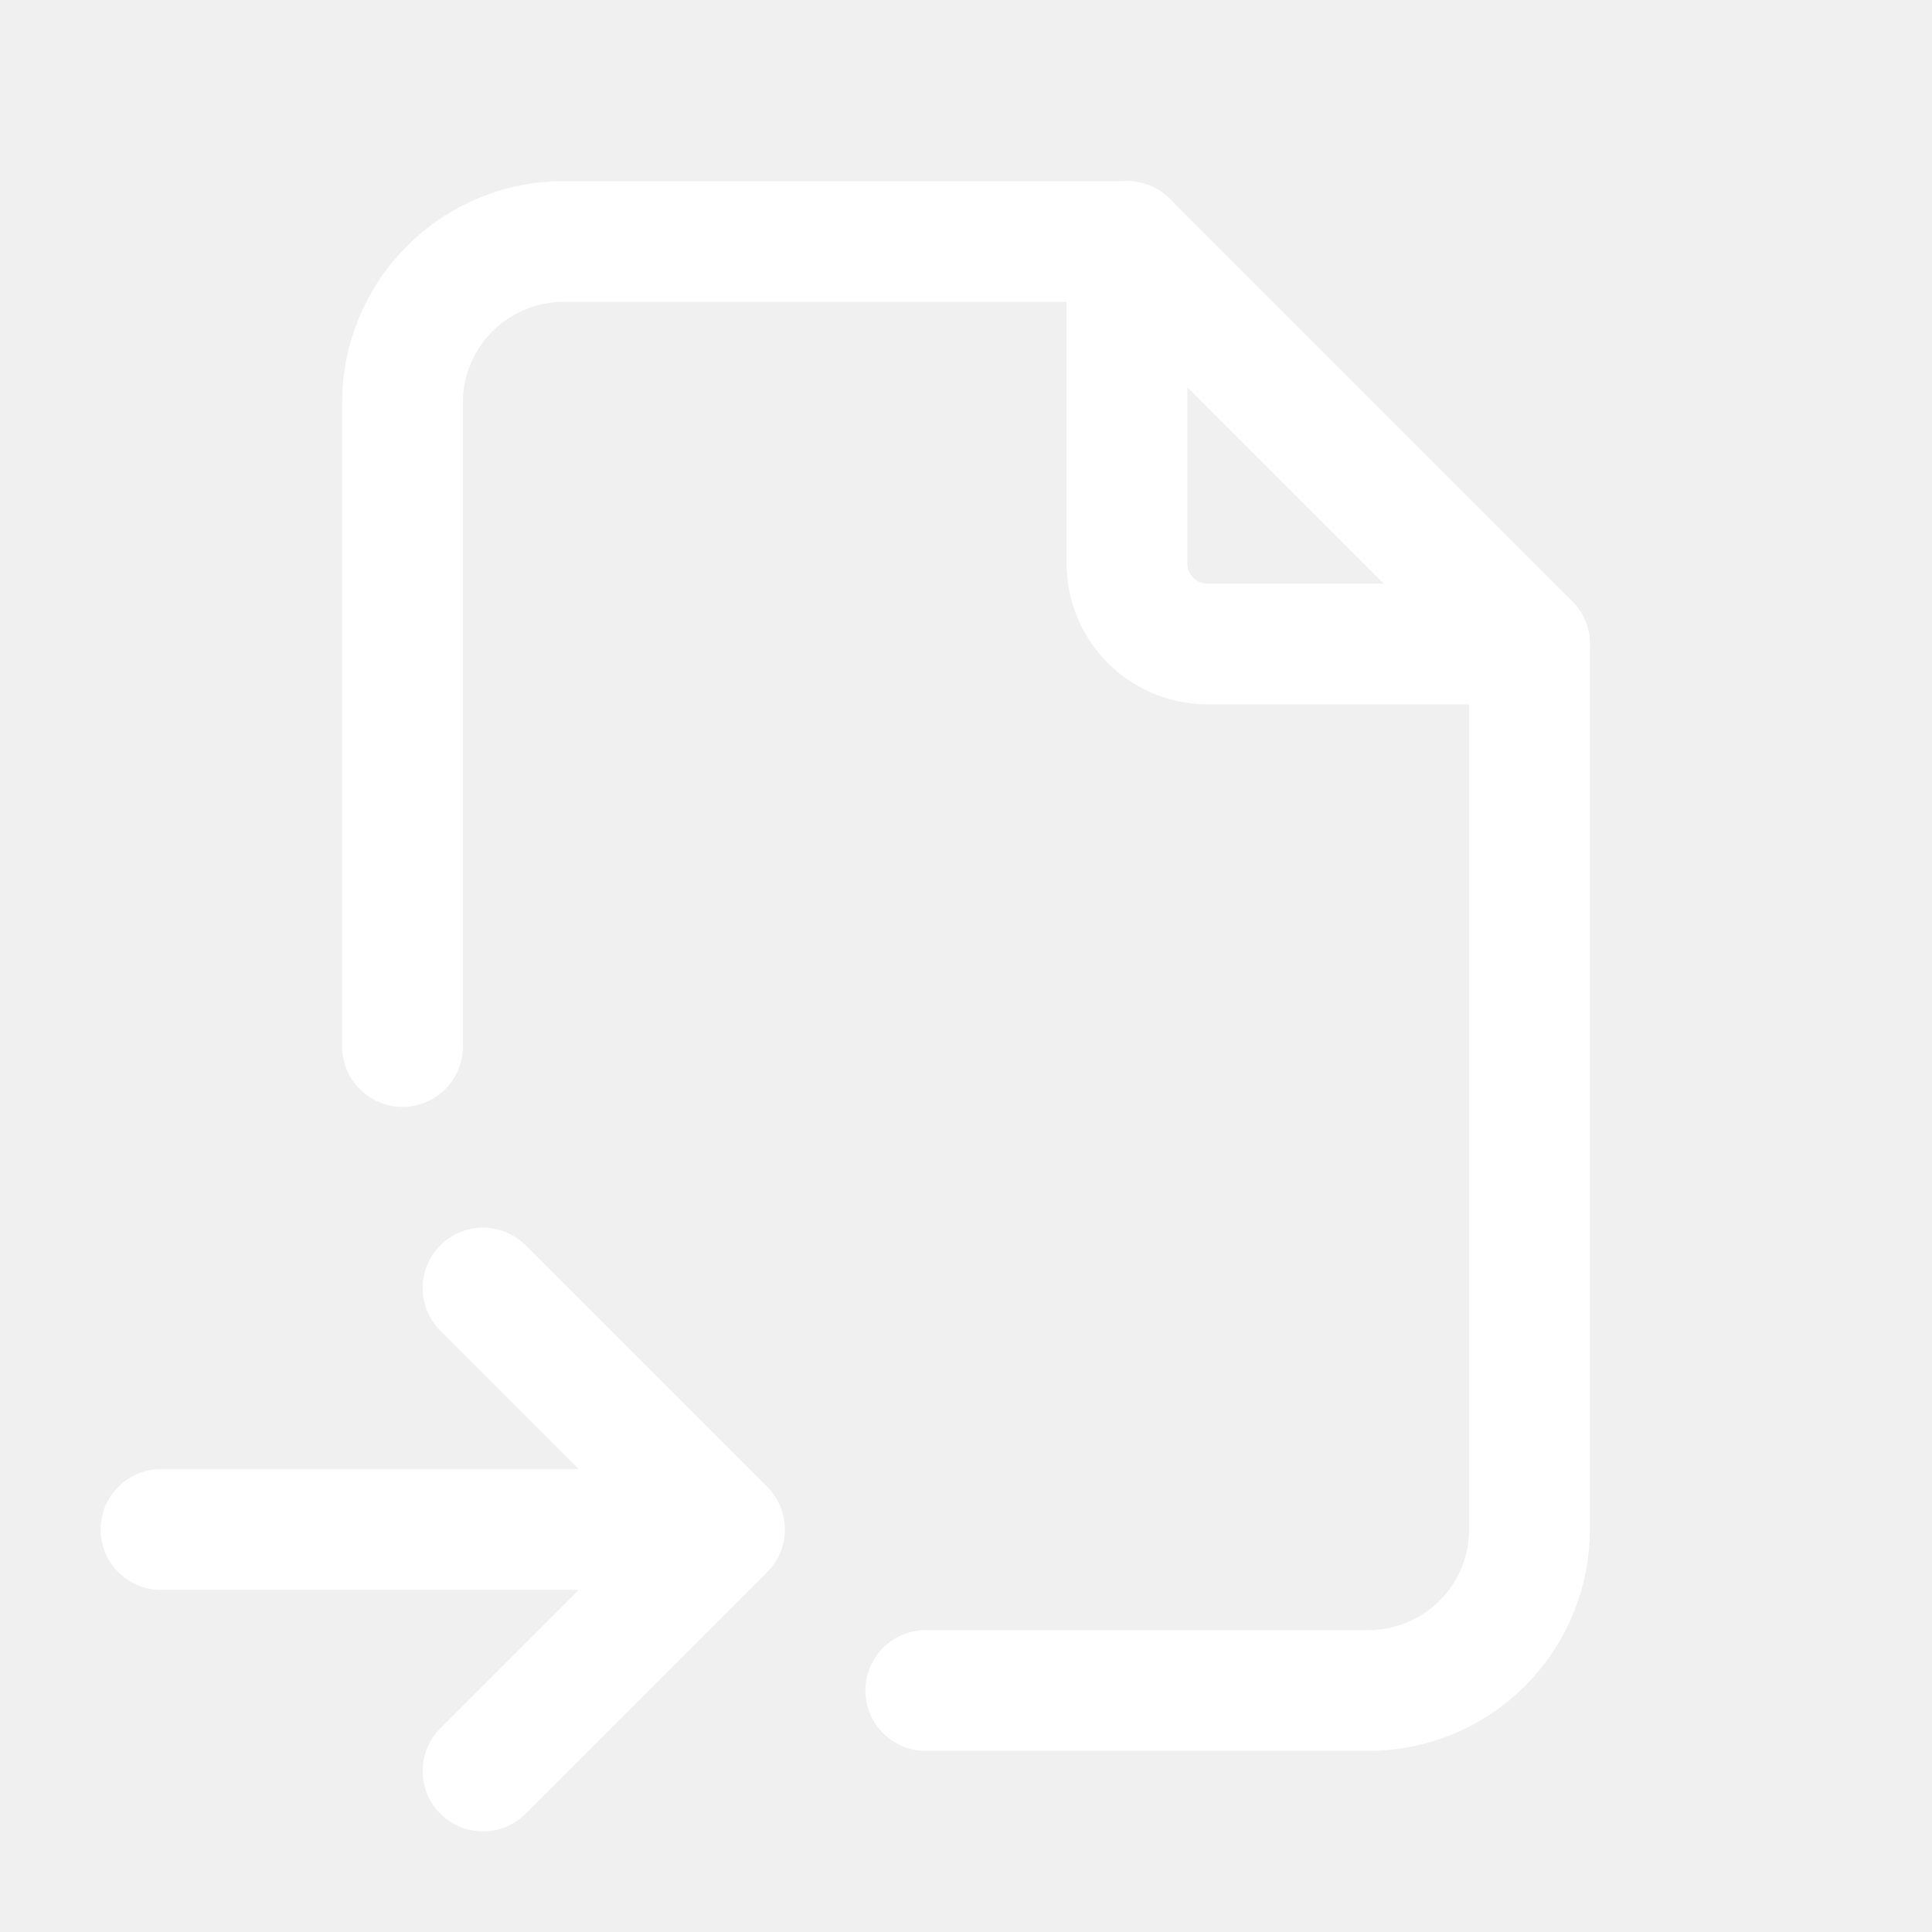
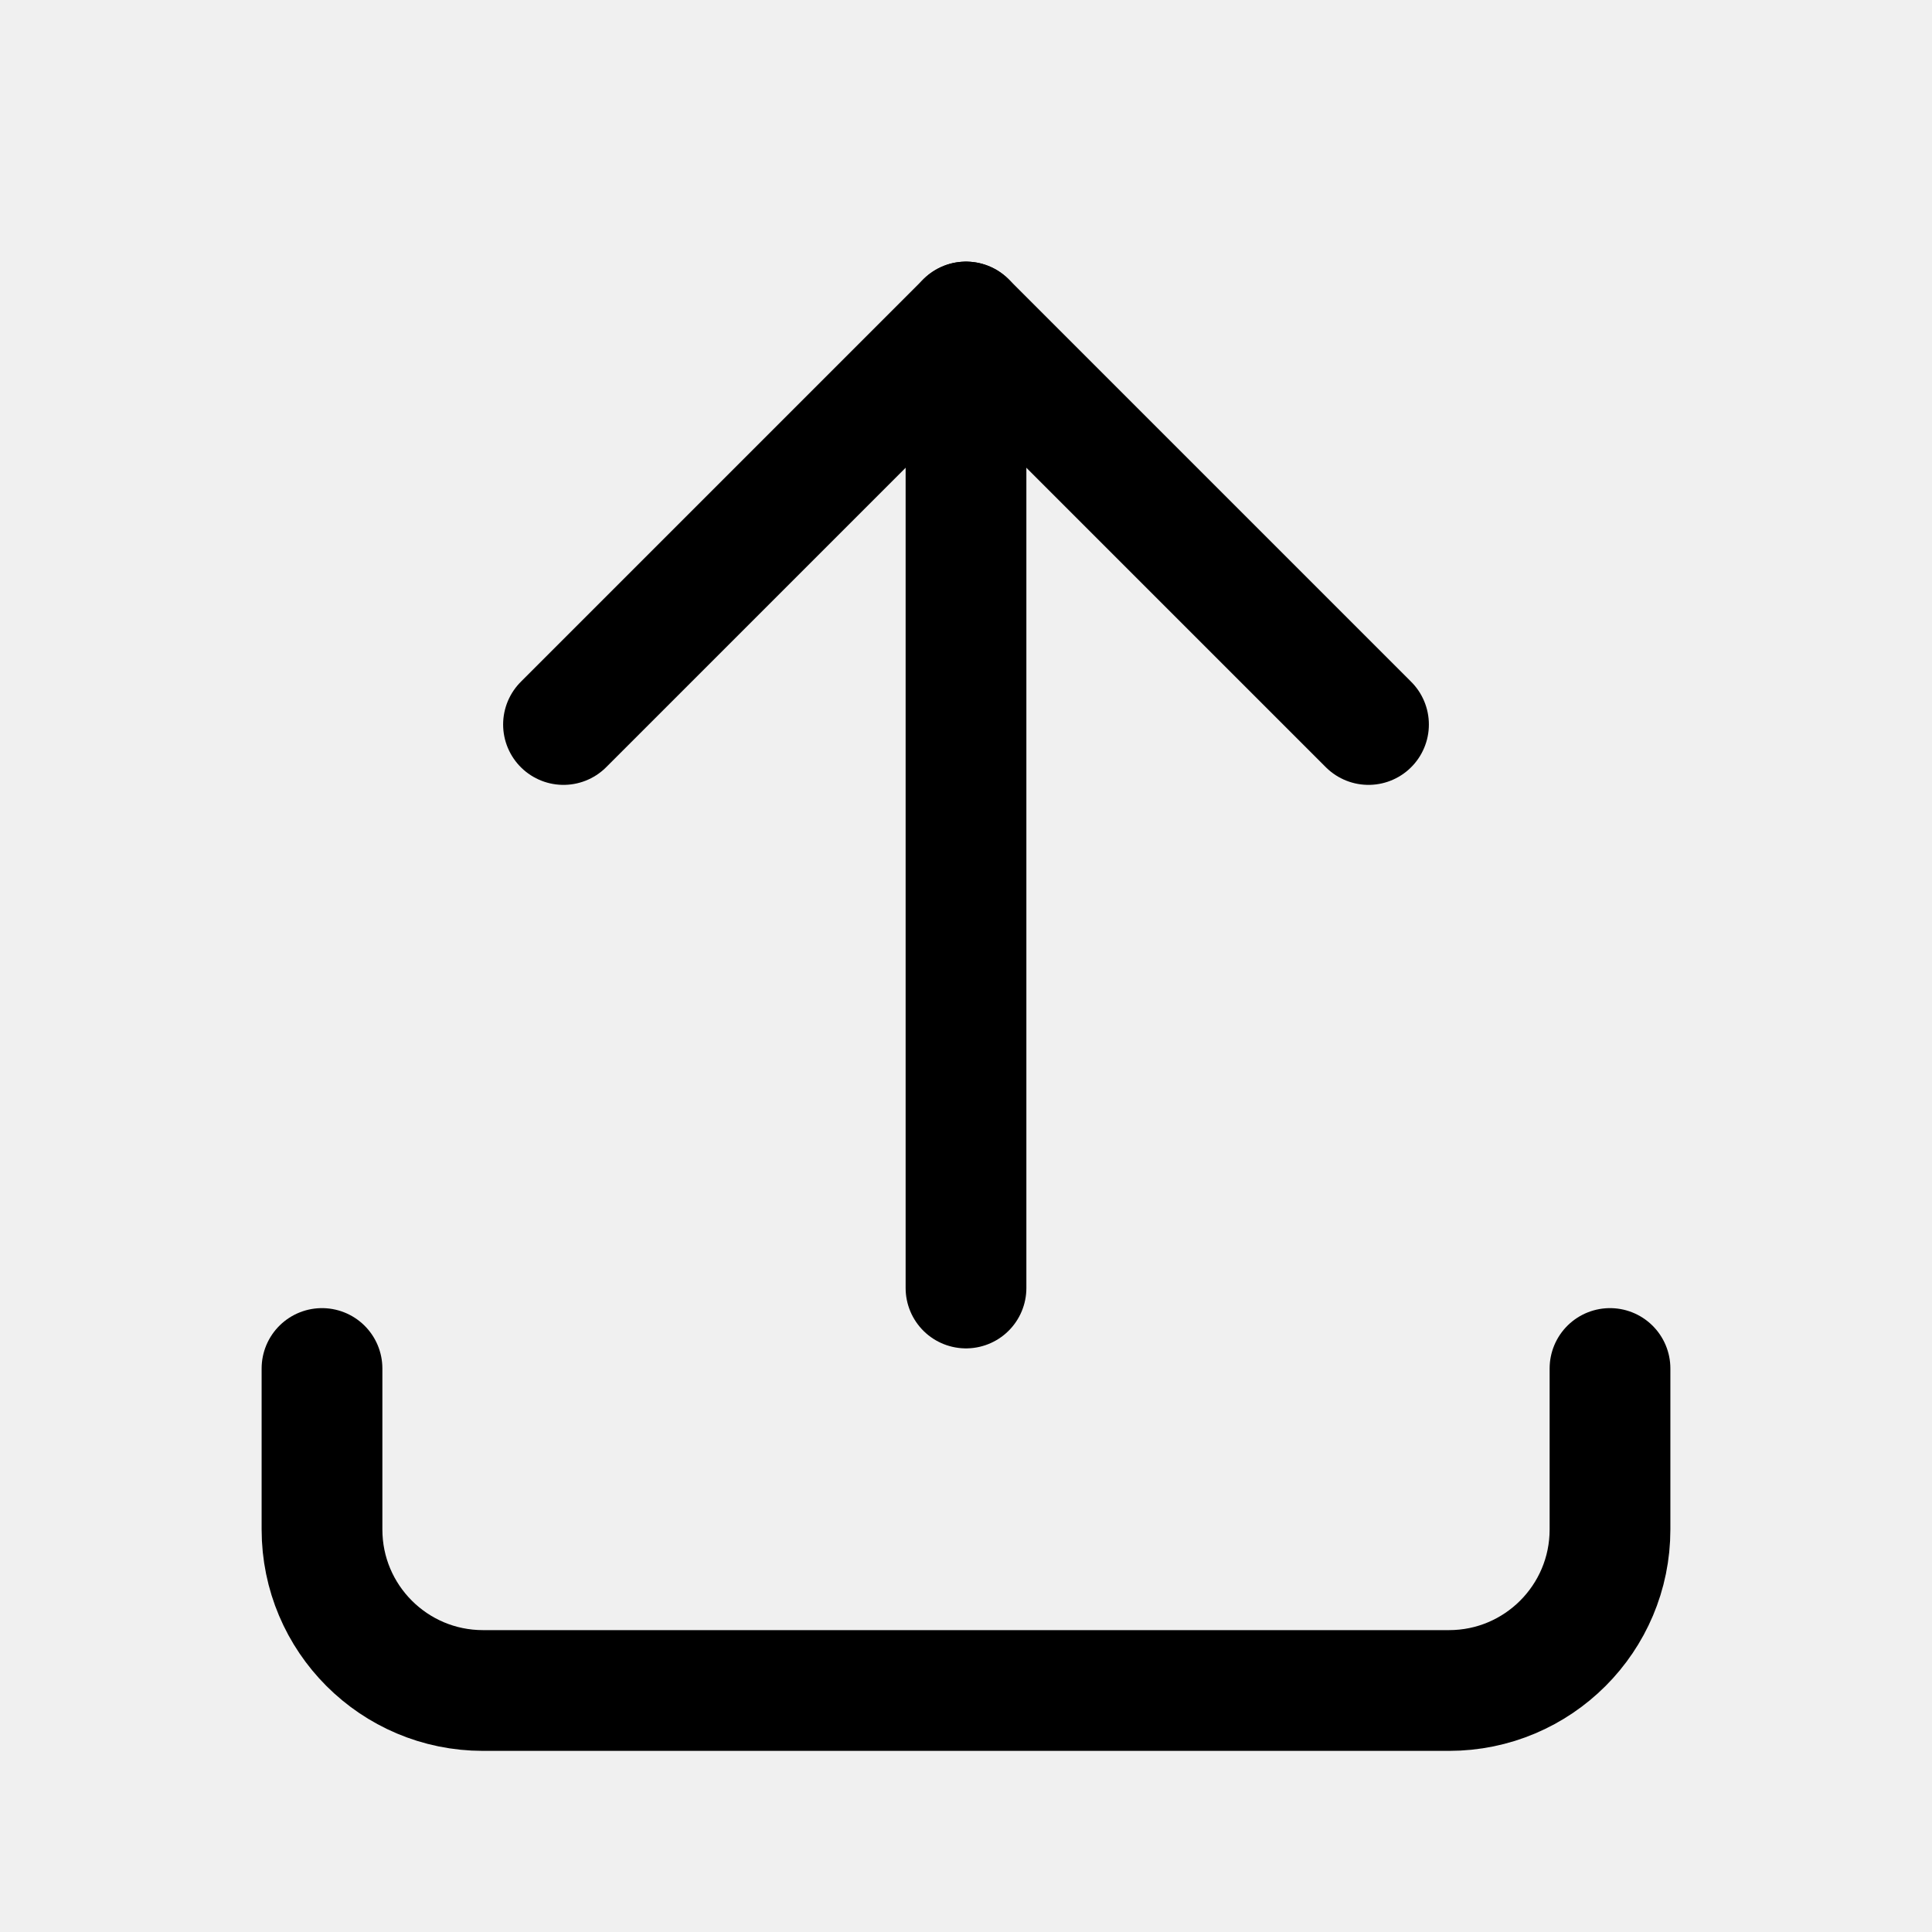
- <svg xmlns="http://www.w3.org/2000/svg" width="24" height="24" viewBox="0 0 24 24" fill="none">
-   <g clip-path="url(#clip0_18_38)">
-     <path d="M14 3V7C14 7.265 14.105 7.52 14.293 7.707C14.48 7.895 14.735 8 15 8H19" stroke="white" stroke-width="1.5" stroke-linecap="round" stroke-linejoin="round" />
-     <path d="M5 13V5C5 4.47 5.211 3.961 5.586 3.586C5.961 3.211 6.47 3 7 3H14L19 8V19C19 19.53 18.789 20.039 18.414 20.414C18.039 20.789 17.53 21 17 21H11.5M2 19H9M9 19L6 16M9 19L6 22" stroke="white" stroke-width="1.5" stroke-linecap="round" stroke-linejoin="round" />
-   </g>
-   <defs>
-     <clipPath id="clip0_18_38">
-       <rect width="24" height="24" fill="white" />
-     </clipPath>
-   </defs>
+ <svg xmlns="http://www.w3.org/2000/svg" width="24" height="24" viewBox="0 0 24 24" fill="none" stroke="currentColor" stroke-width="1.5" stroke-linecap="round" stroke-linejoin="round" class="icon icon-tabler icons-tabler-outline icon-tabler-upload">
+   <path stroke="none" d="M0 0h24v24H0z" fill="none" />
+   <path d="M4 17v2a2 2 0 0 0 2 2h12a2 2 0 0 0 2 -2v-2" />
+   <path d="M7 9l5 -5l5 5" />
+   <path d="M12 4l0 12" />
</svg>
